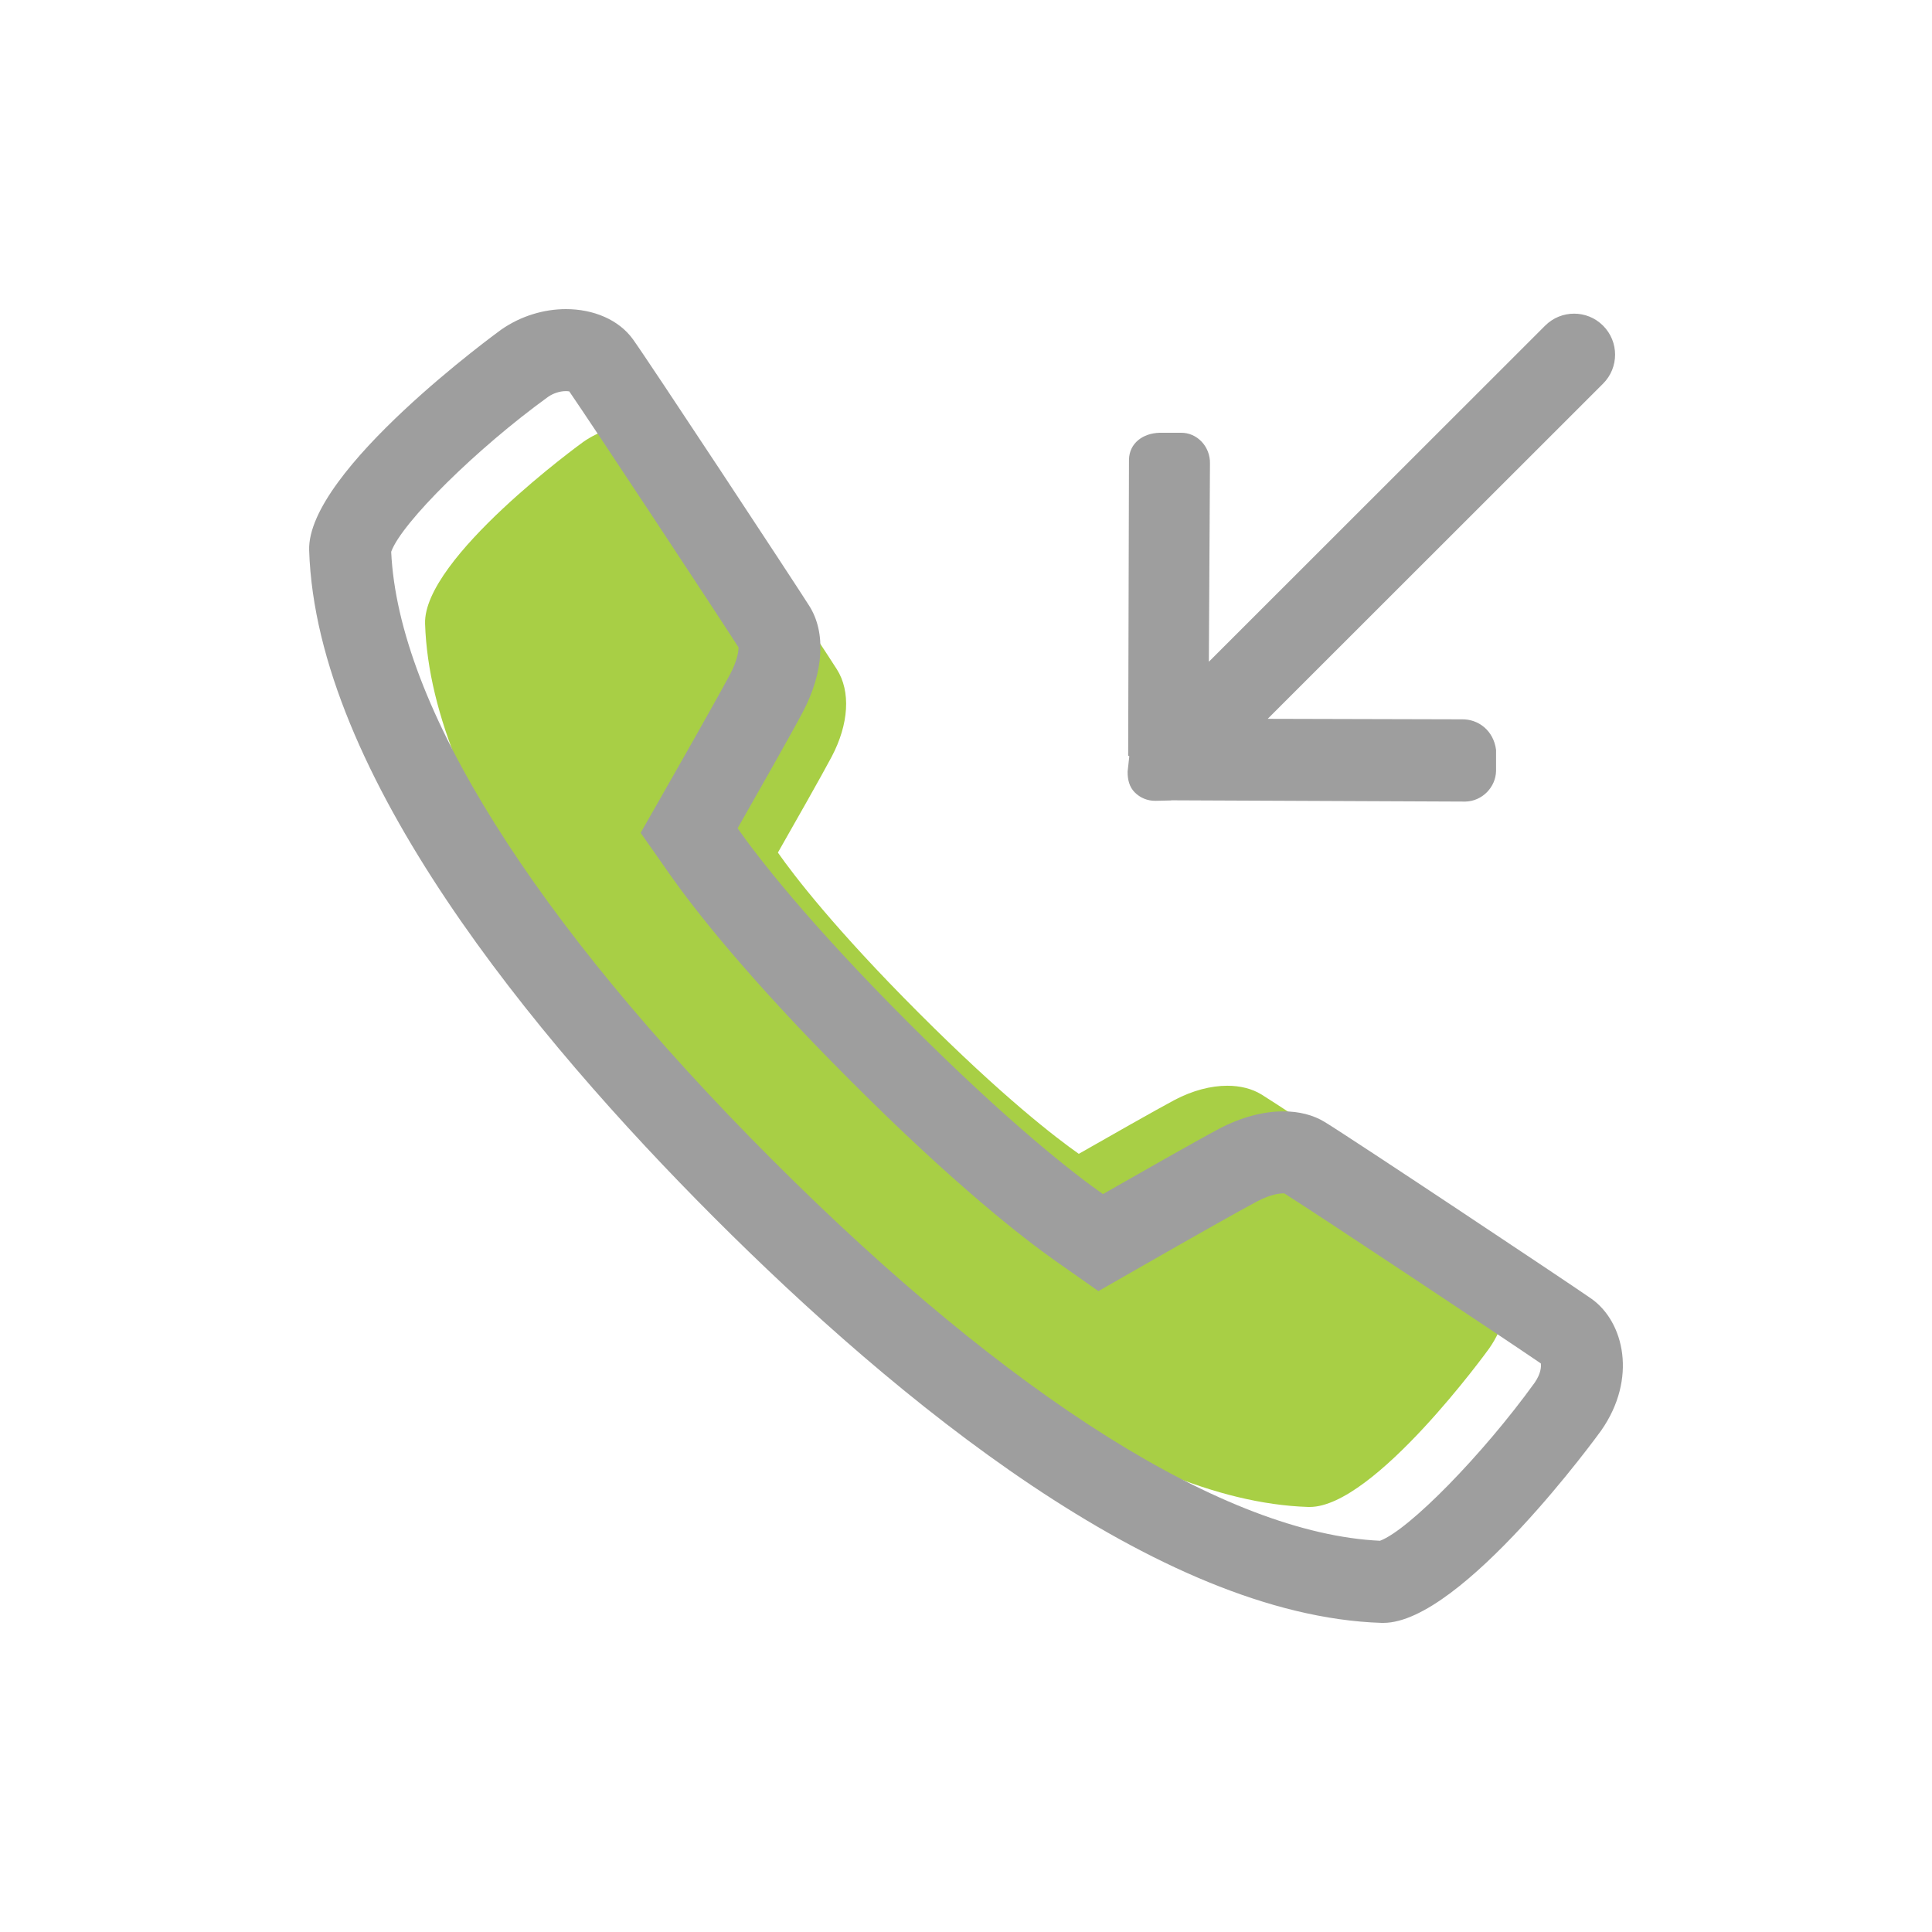
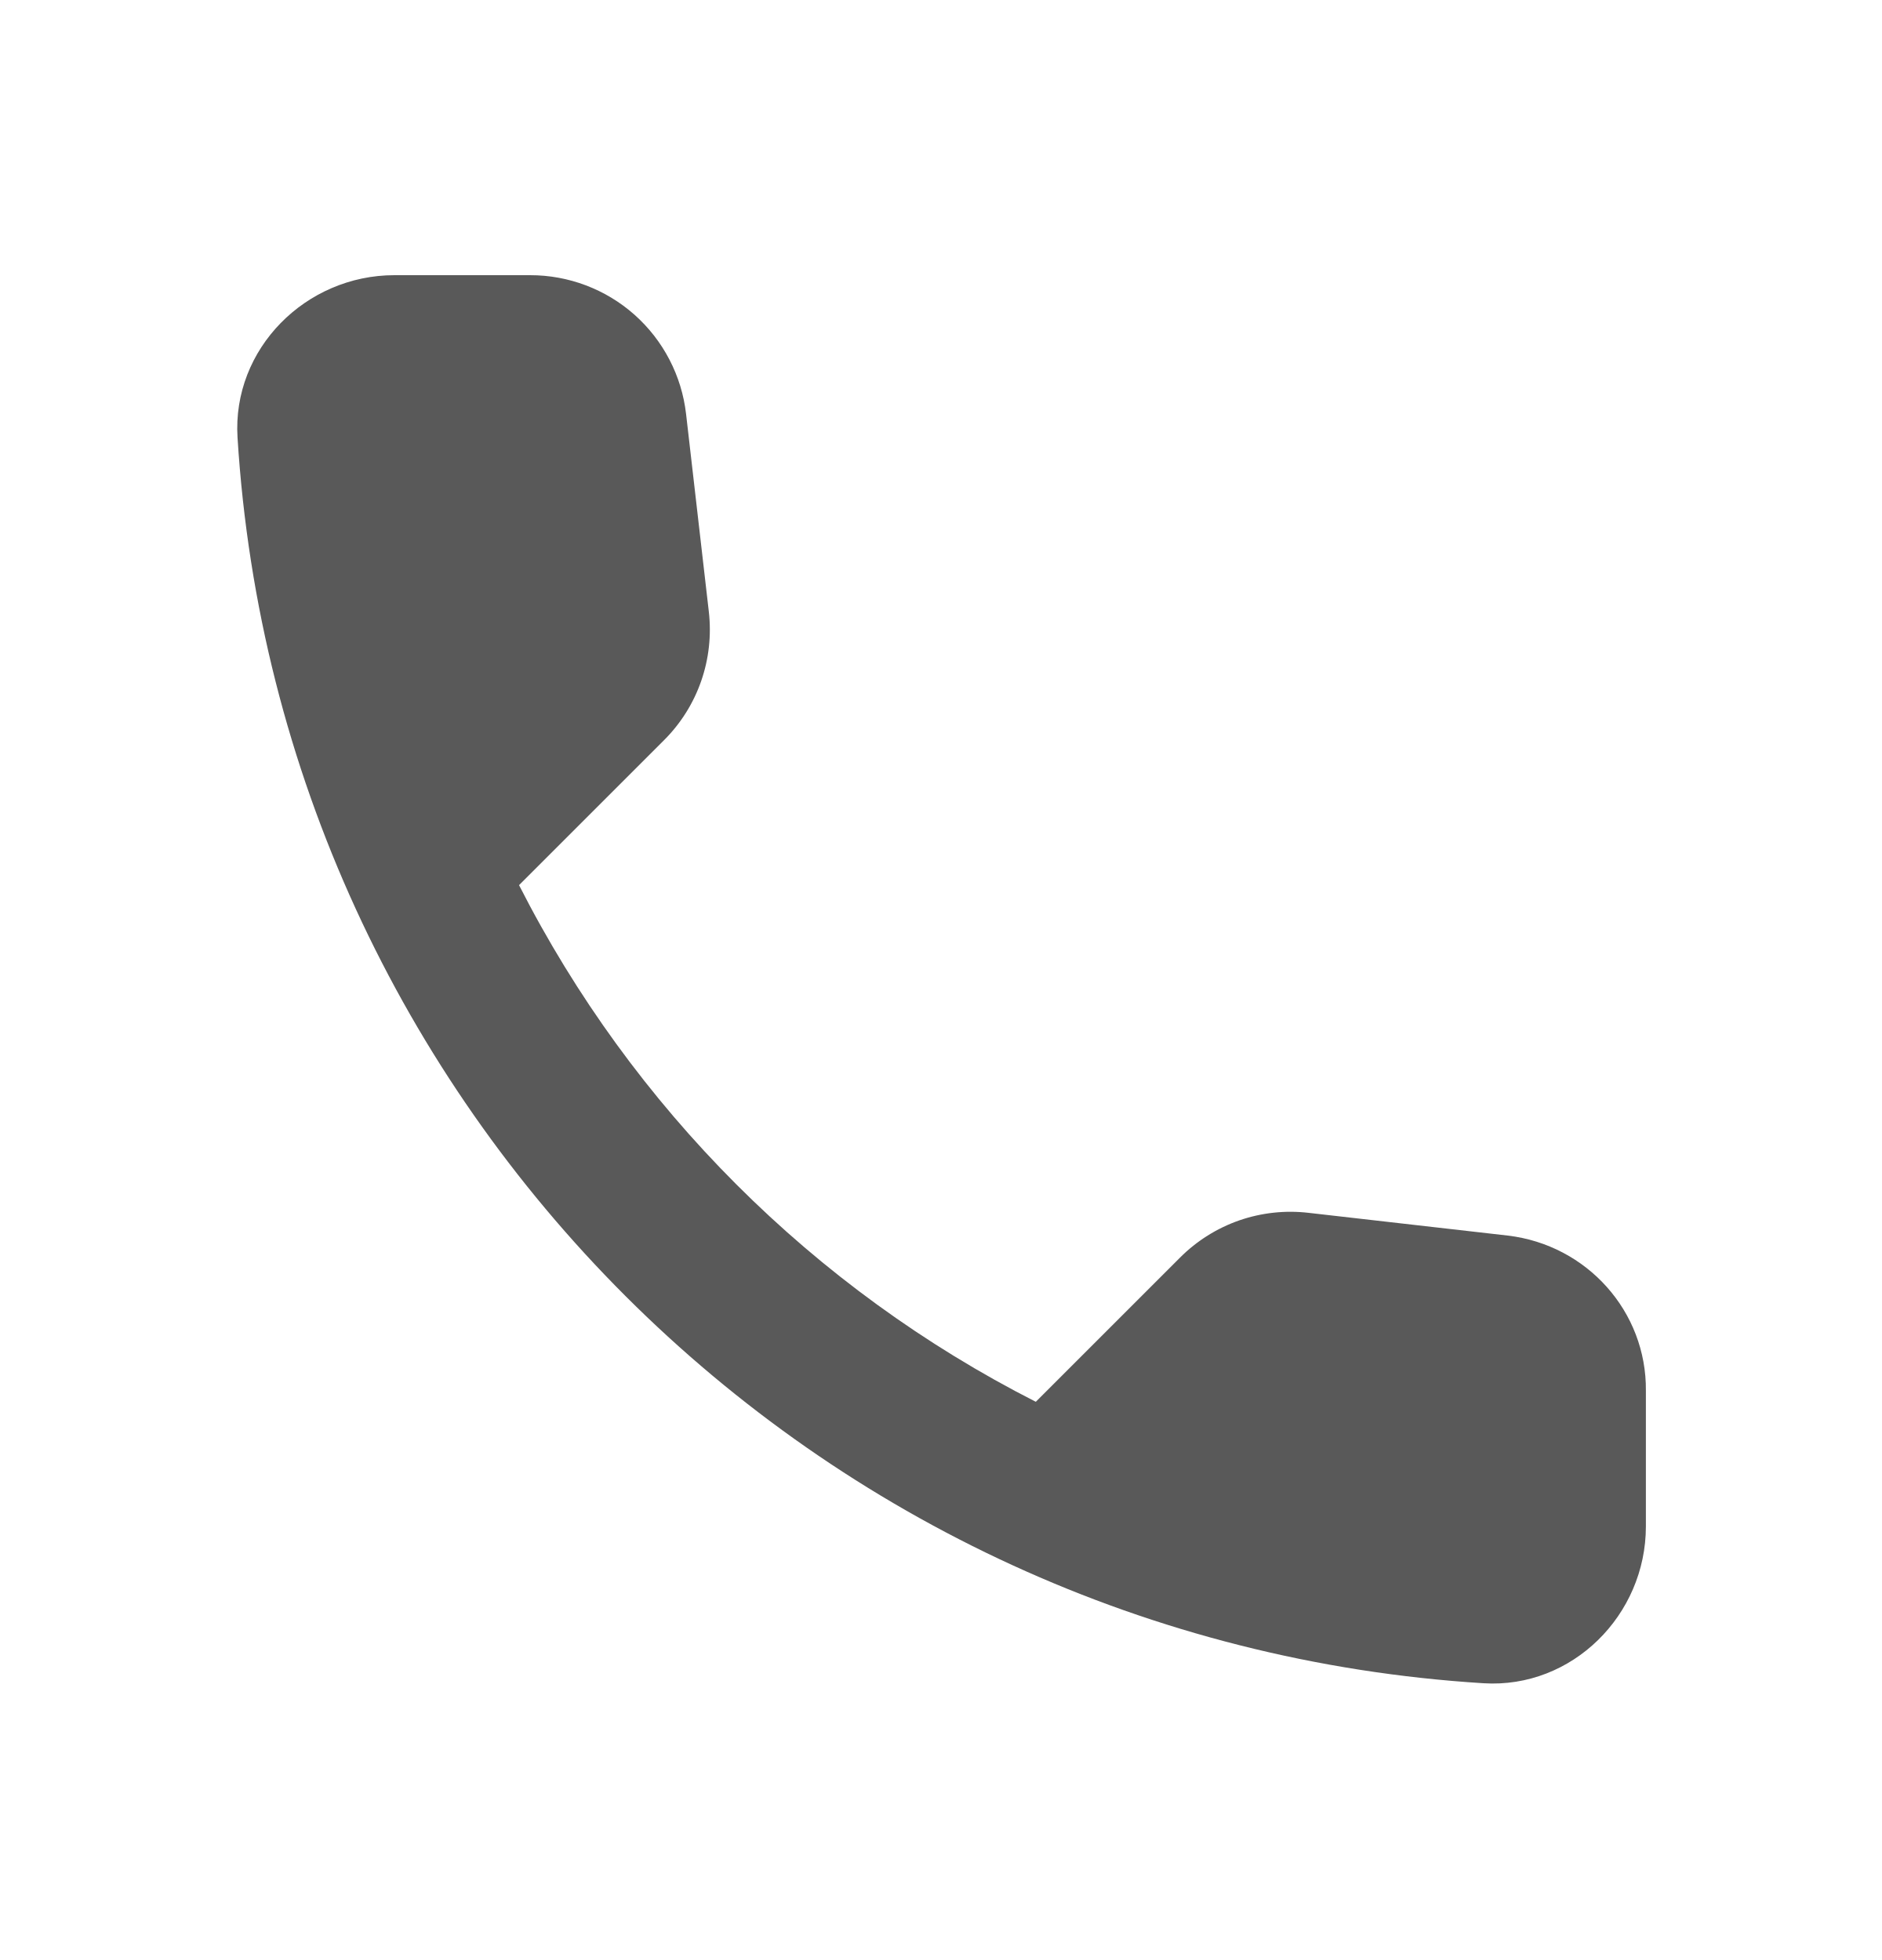
- <svg xmlns="http://www.w3.org/2000/svg" width="50" height="50" viewBox="0 0 50 50" fill="none">
-   <path d="M32.648 28.326C33.221 28.677 37.898 31.788 38.326 32.089C39.029 32.582 39.31 33.797 38.538 34.9C38.51 34.94 35.569 39 33.896 39H33.857C29.078 38.847 23.484 34.218 19.631 30.36C15.777 26.503 11.152 20.905 11.001 16.142C10.946 14.447 15.055 11.465 15.096 11.436C15.521 11.14 16.012 11 16.474 11C17.06 11 17.6 11.225 17.901 11.643C18.221 12.085 21.318 16.785 21.658 17.322C22.02 17.892 21.97 18.738 21.523 19.585C21.287 20.034 20.512 21.398 20.132 22.065C20.547 22.657 21.614 24.049 23.776 26.212C25.951 28.39 27.331 29.448 27.919 29.861C28.586 29.48 29.95 28.704 30.4 28.466C30.862 28.223 31.335 28.099 31.762 28.099C32.094 28.099 32.398 28.173 32.648 28.326Z" fill="#A8CF45" />
-   <path d="M41.181 33.608C40.662 33.243 34.983 29.464 34.287 29.039C33.984 28.853 33.614 28.762 33.211 28.762C32.692 28.762 32.118 28.914 31.557 29.209C31.01 29.497 29.355 30.44 28.544 30.903C27.831 30.402 26.155 29.117 23.513 26.471C20.889 23.846 19.593 22.154 19.089 21.436C19.55 20.626 20.491 18.97 20.778 18.424C21.32 17.396 21.382 16.369 20.942 15.677C20.529 15.025 16.768 9.317 16.38 8.78C16.014 8.274 15.359 8 14.647 8C14.086 8 13.49 8.17 12.974 8.529C12.924 8.565 7.934 12.185 8.001 14.244C8.185 20.028 13.801 26.825 18.48 31.509C23.159 36.193 29.952 41.815 35.755 42H35.802C37.834 42 41.405 37.07 41.439 37.021C42.376 35.681 42.035 34.207 41.181 33.608ZM39.716 35.785C38.371 37.649 36.462 39.596 35.714 39.875C31.737 39.688 26.156 36.19 19.979 30.008C13.803 23.826 10.308 18.247 10.124 14.28C10.392 13.53 12.338 11.607 14.184 10.271C14.32 10.177 14.489 10.122 14.647 10.122C14.681 10.122 14.711 10.125 14.733 10.13C15.33 10.997 18.532 15.847 19.113 16.754C19.115 16.849 19.082 17.092 18.901 17.438C18.707 17.806 18.104 18.881 17.247 20.384L16.58 21.554L17.354 22.657C17.93 23.476 19.302 25.258 22.013 27.971C24.735 30.697 26.51 32.066 27.326 32.64L28.427 33.414L29.596 32.745C30.729 32.097 32.098 31.321 32.543 31.087C32.901 30.899 33.145 30.884 33.211 30.884C33.222 30.884 33.231 30.884 33.238 30.885C34.05 31.395 39.002 34.685 39.876 35.285C39.89 35.37 39.877 35.554 39.716 35.785ZM29.368 20.508C29.505 20.646 29.698 20.73 29.911 20.725L30.299 20.716C30.307 20.716 30.312 20.712 30.32 20.712L37.925 20.745C38.353 20.735 38.708 20.381 38.718 19.952L38.718 19.407C38.653 18.902 38.256 18.606 37.828 18.616L32.808 18.603L41.487 9.929C41.902 9.514 41.902 8.842 41.487 8.428C41.074 8.014 40.402 8.014 39.988 8.428L31.285 17.126L31.314 11.992C31.323 11.563 30.984 11.19 30.555 11.2L30.011 11.2C29.582 11.211 29.227 11.466 29.218 11.895L29.197 19.554C29.197 19.562 29.226 19.567 29.226 19.574L29.183 19.963C29.179 20.178 29.229 20.37 29.368 20.508Z" fill="#9E9E9E" />
+ <svg xmlns="http://www.w3.org/2000/svg" width="24" height="25" viewBox="0 0 24 25" fill="none">
+   <path d="M19.229 15.76L16.689 15.47C16.39 15.435 16.088 15.468 15.804 15.566C15.52 15.665 15.262 15.827 15.049 16.04L13.209 17.88C10.37 16.436 8.063 14.128 6.619 11.29L8.469 9.44C8.899 9.01 9.109 8.41 9.039 7.8L8.749 5.28C8.693 4.792 8.459 4.342 8.092 4.015C7.725 3.689 7.25 3.509 6.759 3.51H5.029C3.899 3.51 2.959 4.45 3.029 5.58C3.559 14.12 10.389 20.94 18.919 21.47C20.049 21.54 20.989 20.6 20.989 19.47V17.74C20.999 16.73 20.239 15.88 19.229 15.76Z" fill="#595959" />
</svg>
